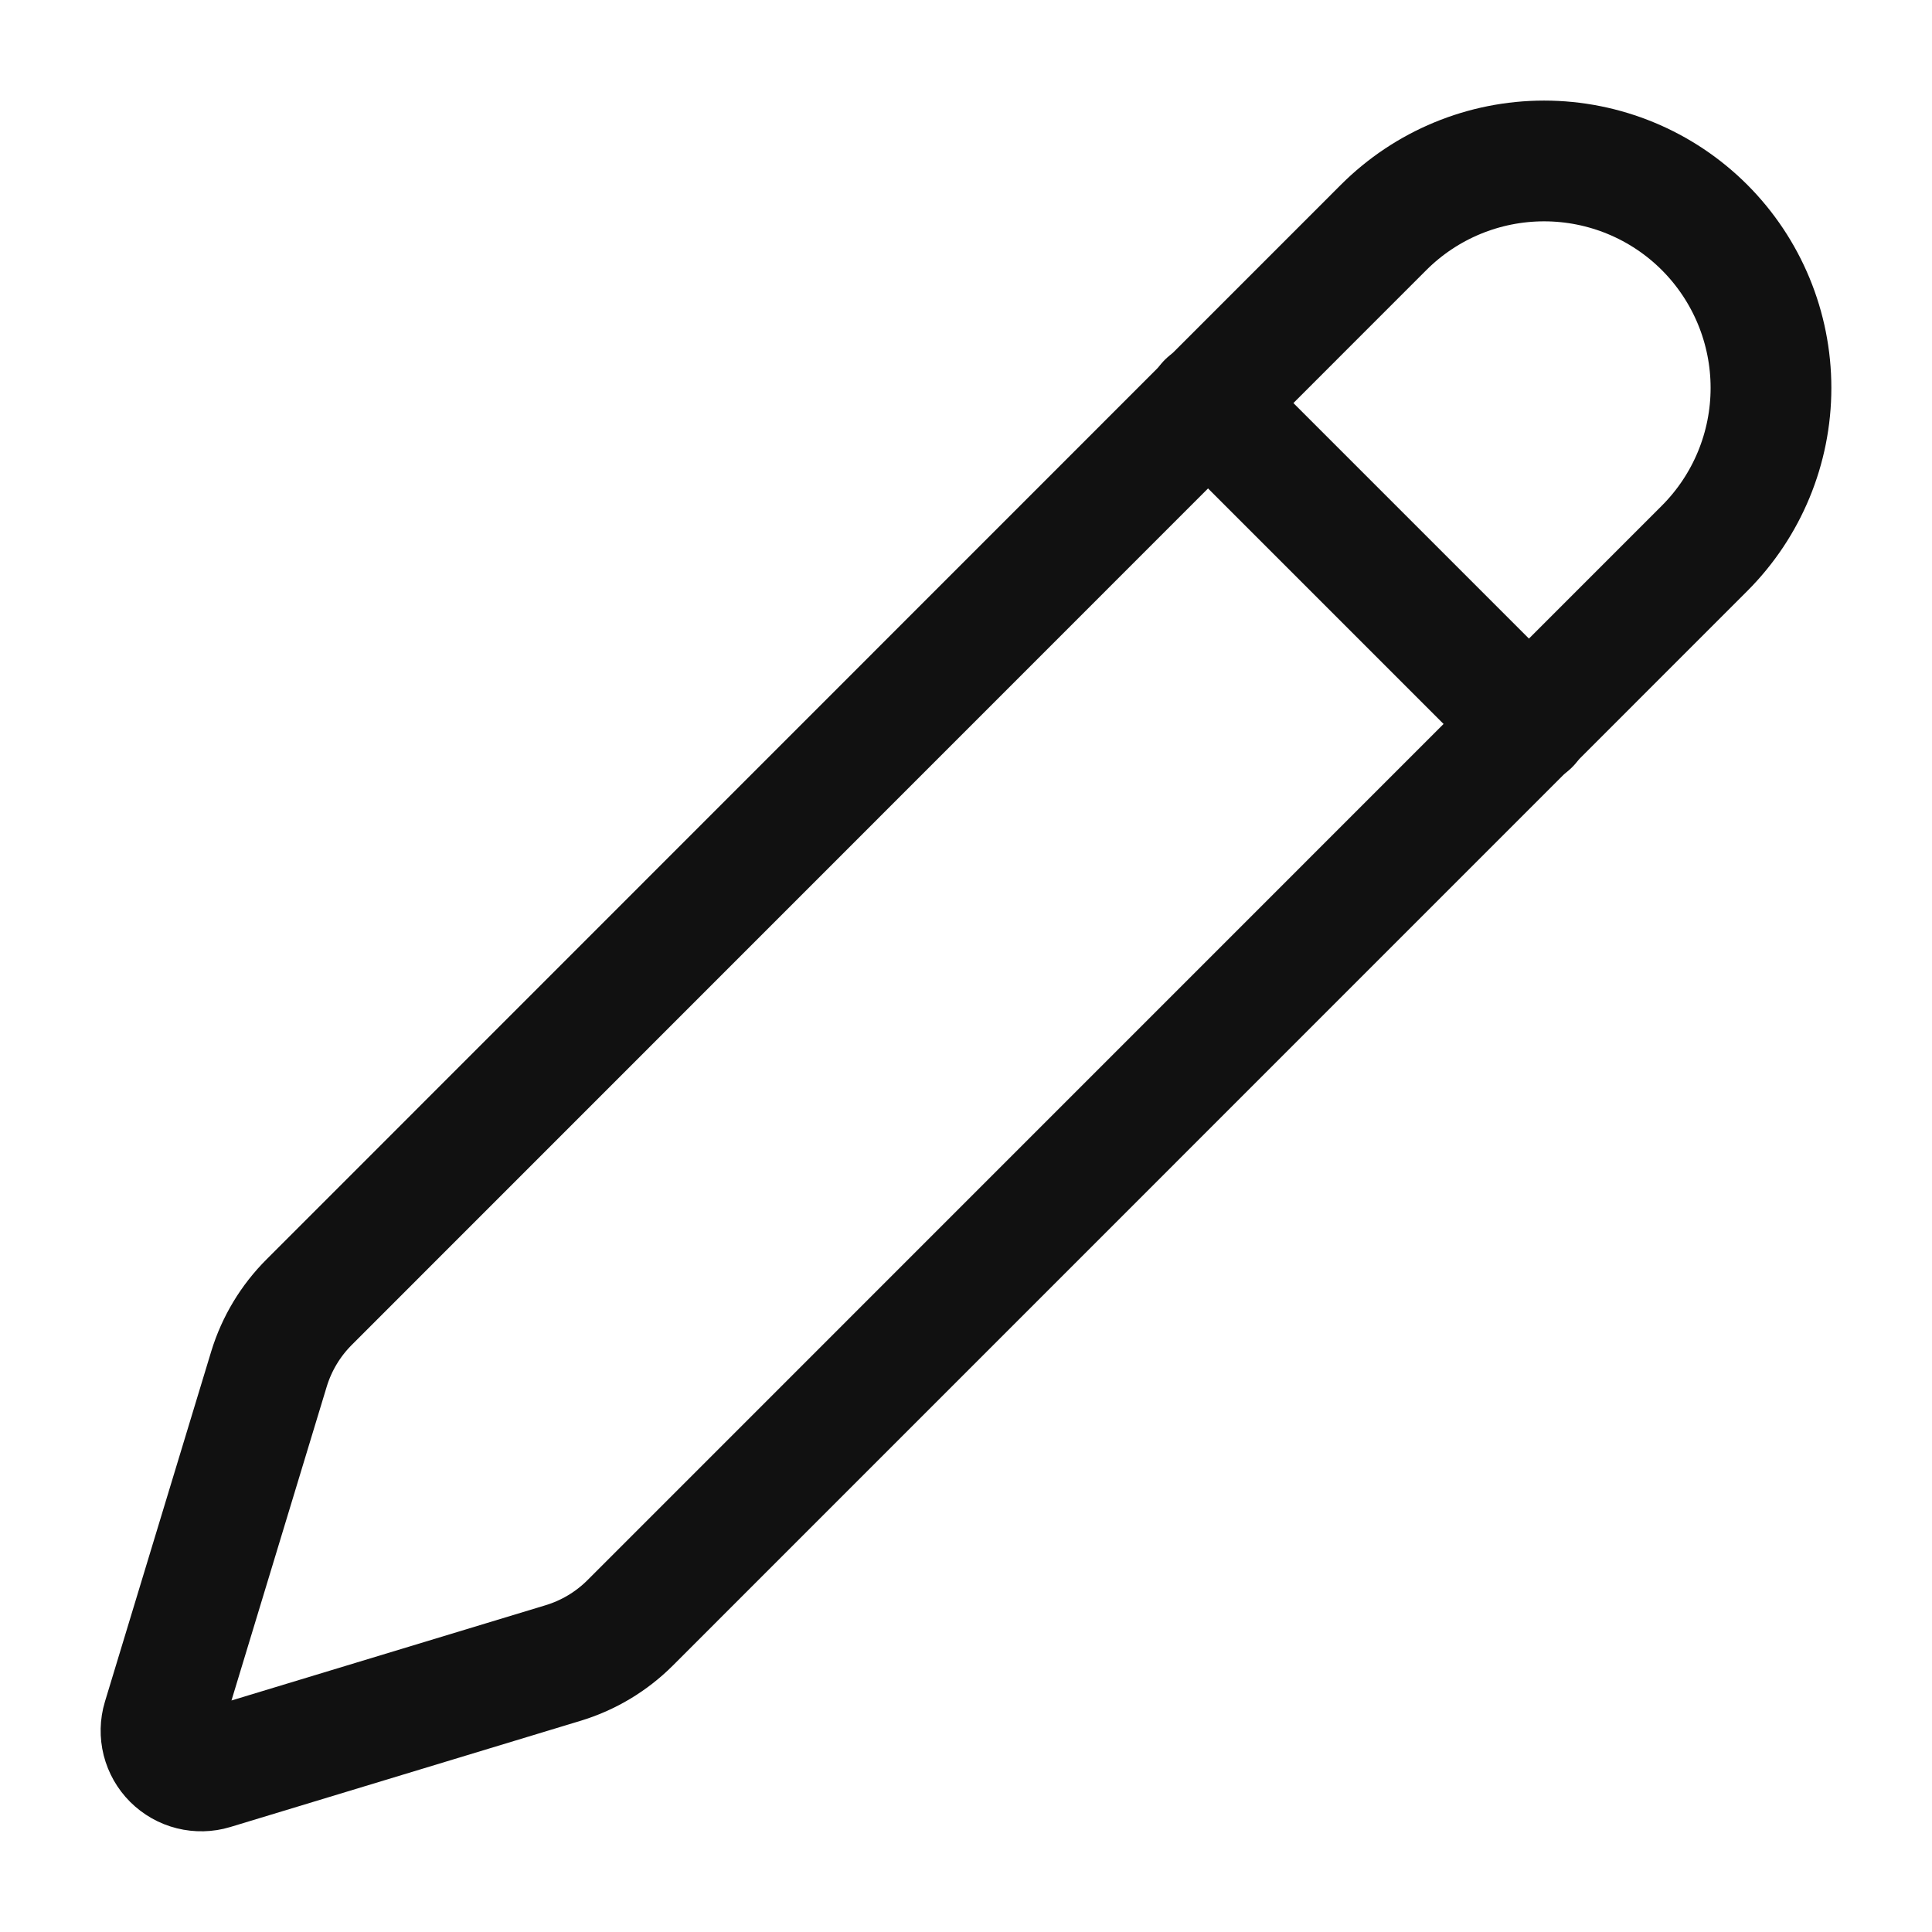
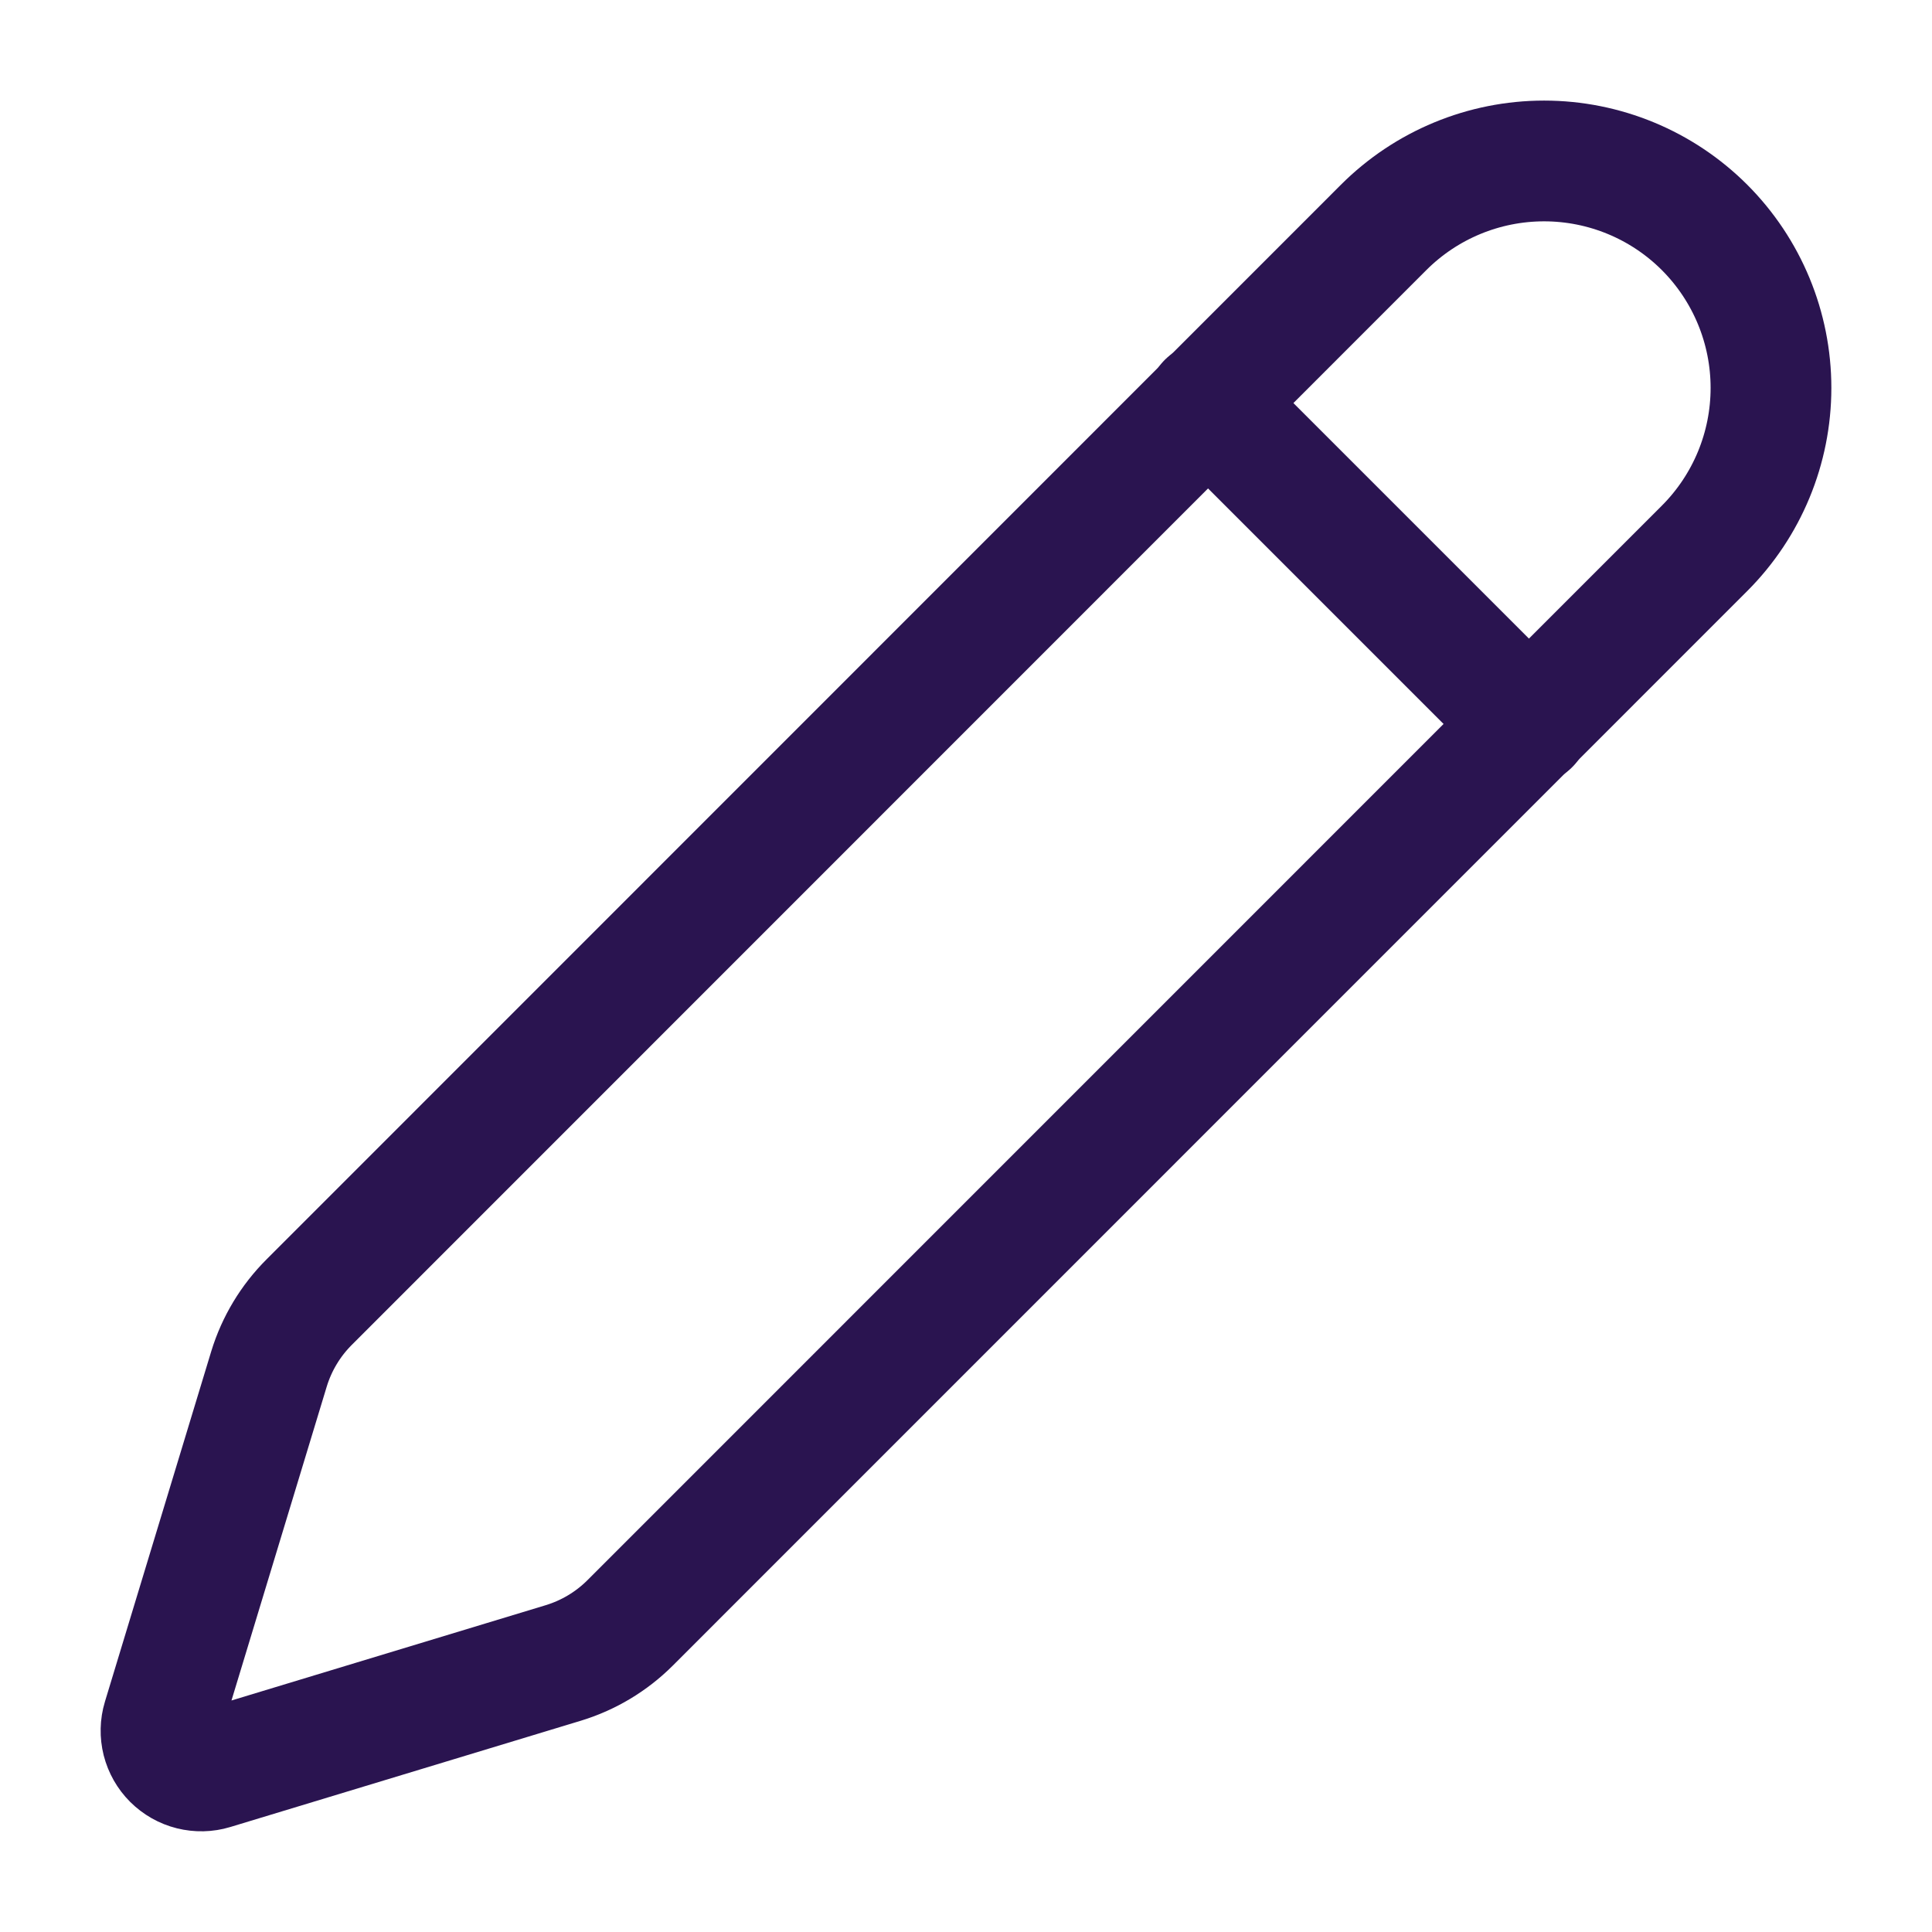
<svg xmlns="http://www.w3.org/2000/svg" width="32" height="32" viewBox="0 0 32 32" fill="none">
  <g id="Edit Dosage">
-     <path id="Vector" d="M28.232 9.083C28.937 8.378 29.333 7.422 29.333 6.425C29.333 5.428 28.937 4.472 28.233 3.767C27.528 3.062 26.572 2.666 25.575 2.666C24.578 2.666 23.622 3.062 22.917 3.767L5.123 21.565C4.813 21.874 4.584 22.254 4.456 22.672L2.695 28.475C2.66 28.59 2.658 28.712 2.687 28.829C2.717 28.946 2.777 29.052 2.862 29.137C2.948 29.222 3.054 29.283 3.171 29.312C3.288 29.341 3.41 29.339 3.525 29.304L9.329 27.544C9.747 27.417 10.127 27.189 10.436 26.881L28.232 9.083Z" stroke-width="2" stroke-linecap="round" stroke-linejoin="round" stroke="#111111" />
-     <path id="Vector_2" d="M20 6.667L25.333 12" stroke-width="2" stroke-linecap="round" stroke-linejoin="round" stroke="#111111" />
+     <path id="Vector" d="M28.232 9.083C28.937 8.378 29.333 7.422 29.333 6.425C29.333 5.428 28.937 4.472 28.233 3.767C27.528 3.062 26.572 2.666 25.575 2.666C24.578 2.666 23.622 3.062 22.917 3.767L5.123 21.565C4.813 21.874 4.584 22.254 4.456 22.672L2.695 28.475C2.66 28.59 2.658 28.712 2.687 28.829C2.717 28.946 2.777 29.052 2.862 29.137C2.948 29.222 3.054 29.283 3.171 29.312C3.288 29.341 3.41 29.339 3.525 29.304L9.329 27.544C9.747 27.417 10.127 27.189 10.436 26.881L28.232 9.083Z" stroke-width="2" stroke-linecap="round" stroke-linejoin="round" stroke="#2A1450" />
+     <path id="Vector_2" d="M20 6.667L25.333 12" stroke-width="2" stroke-linecap="round" stroke-linejoin="round" stroke="#2A1450" />
  </g>
</svg>
